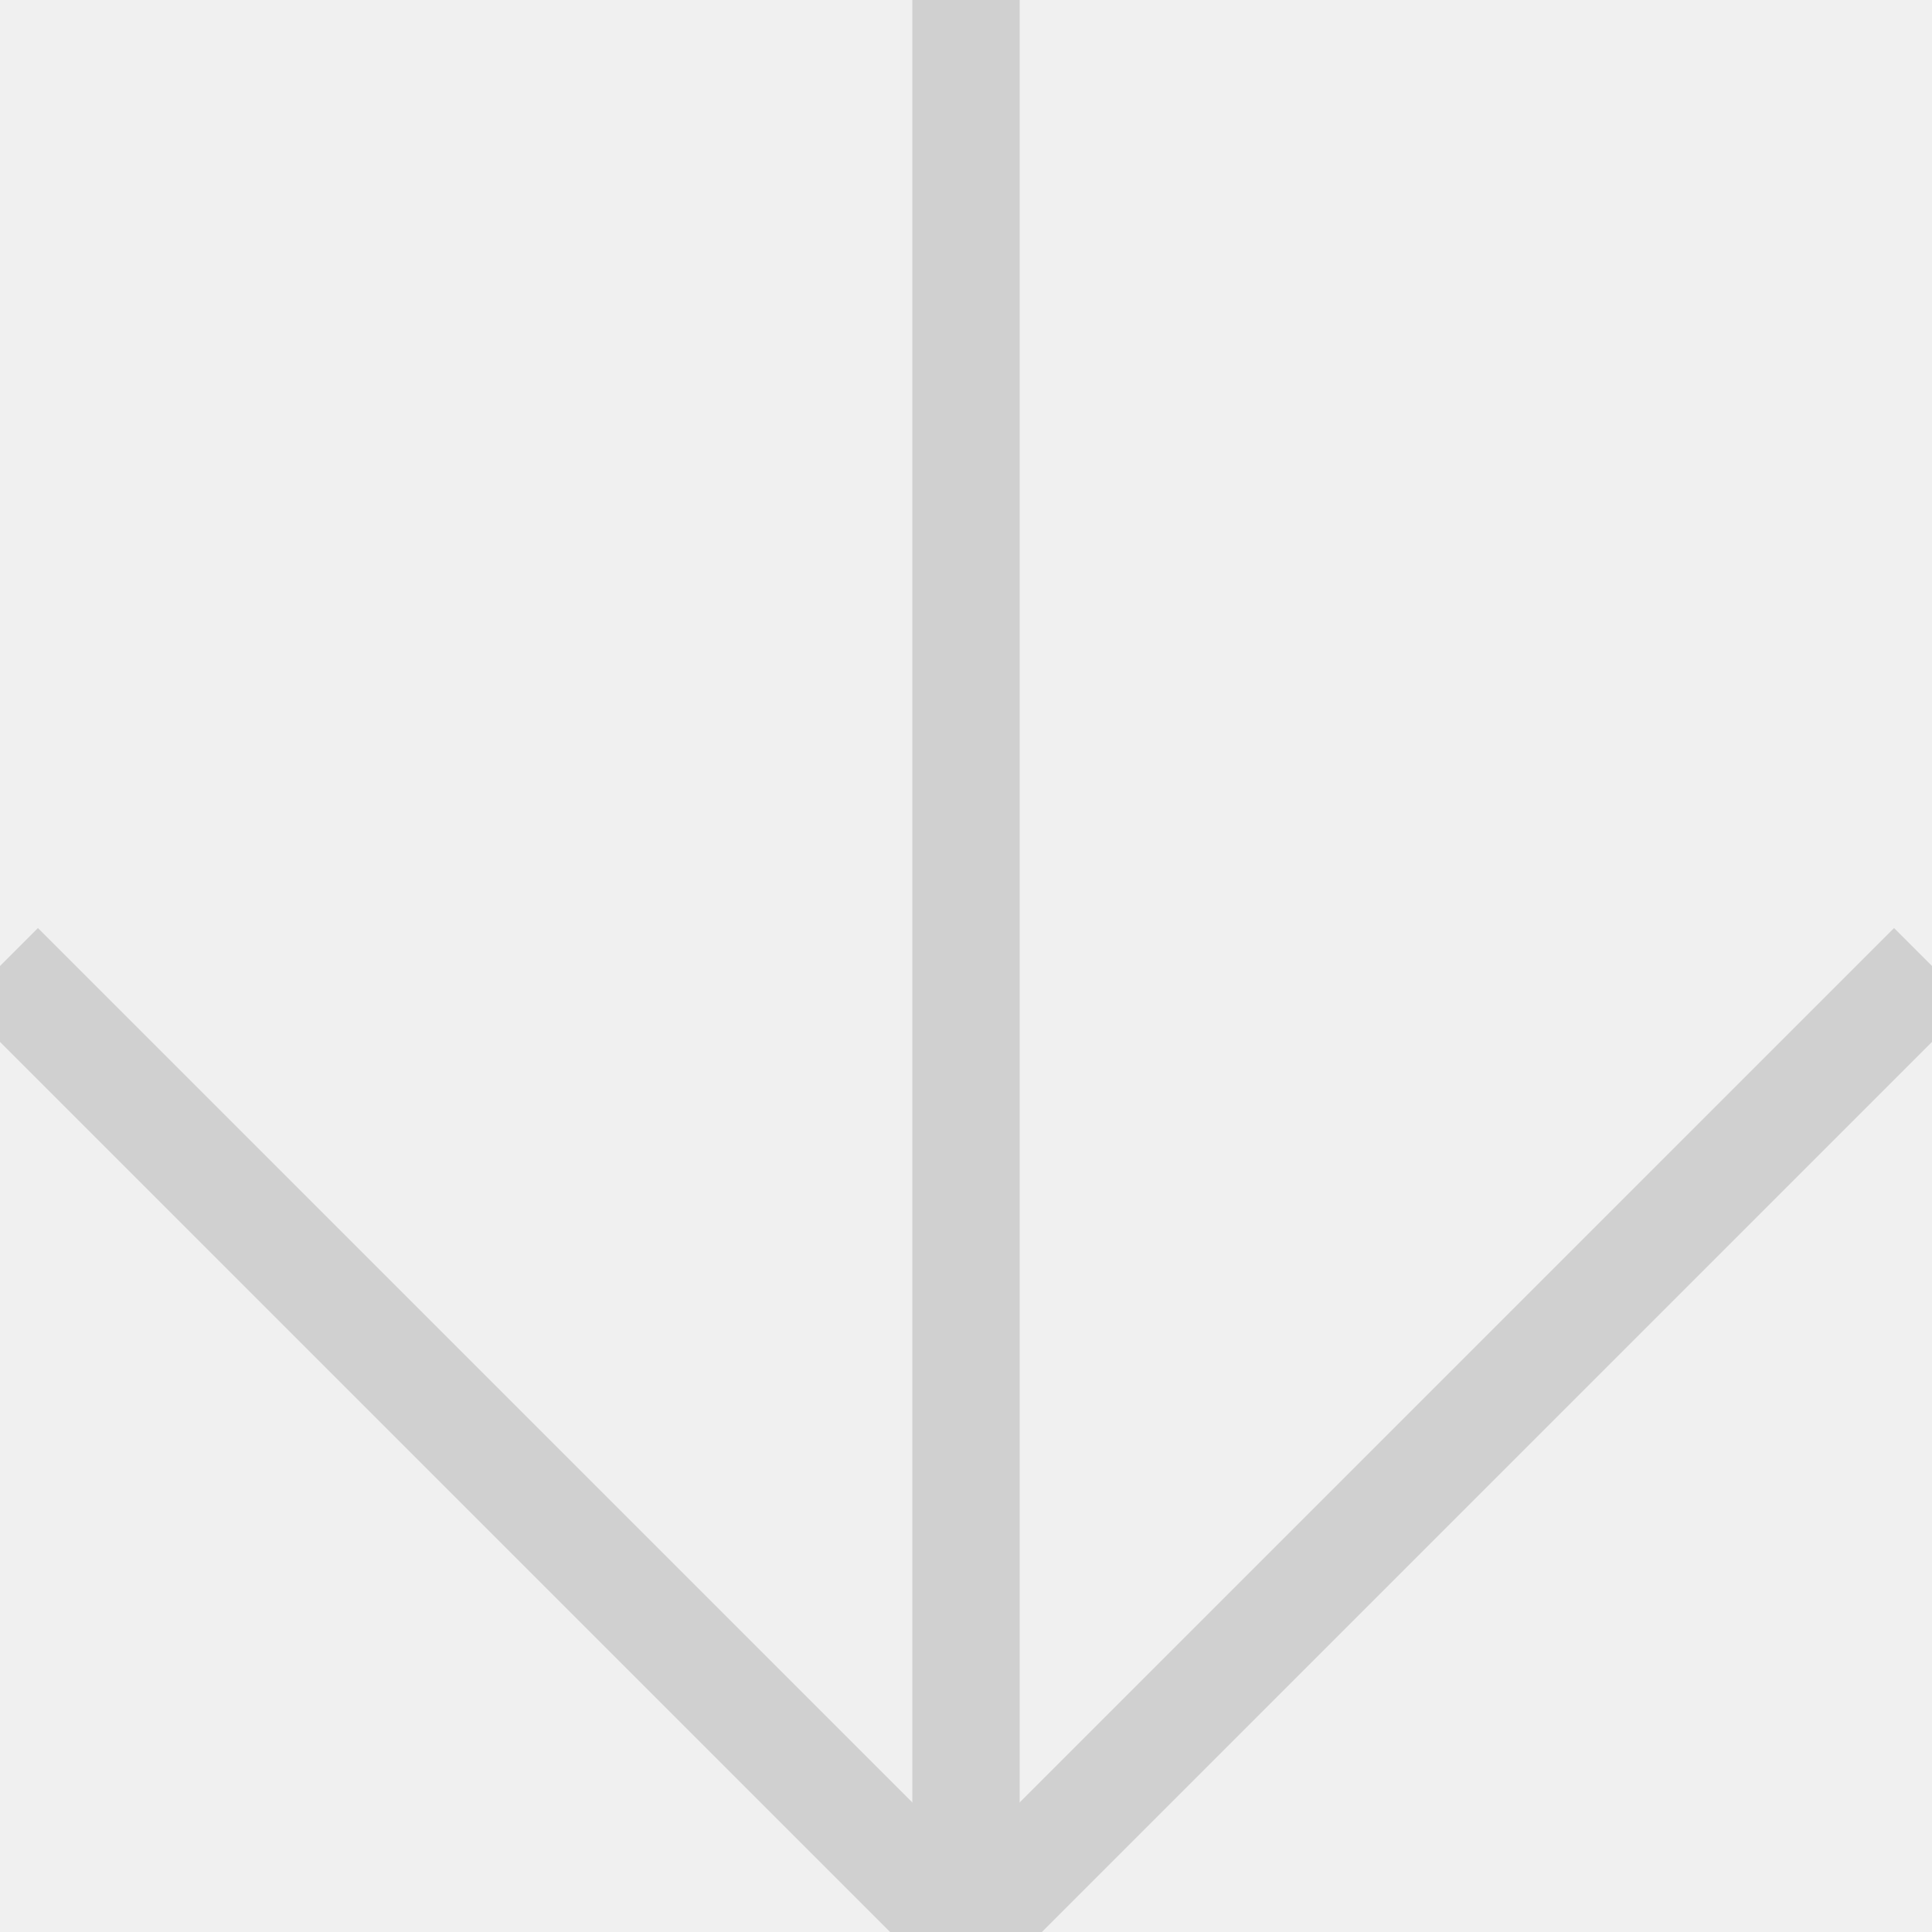
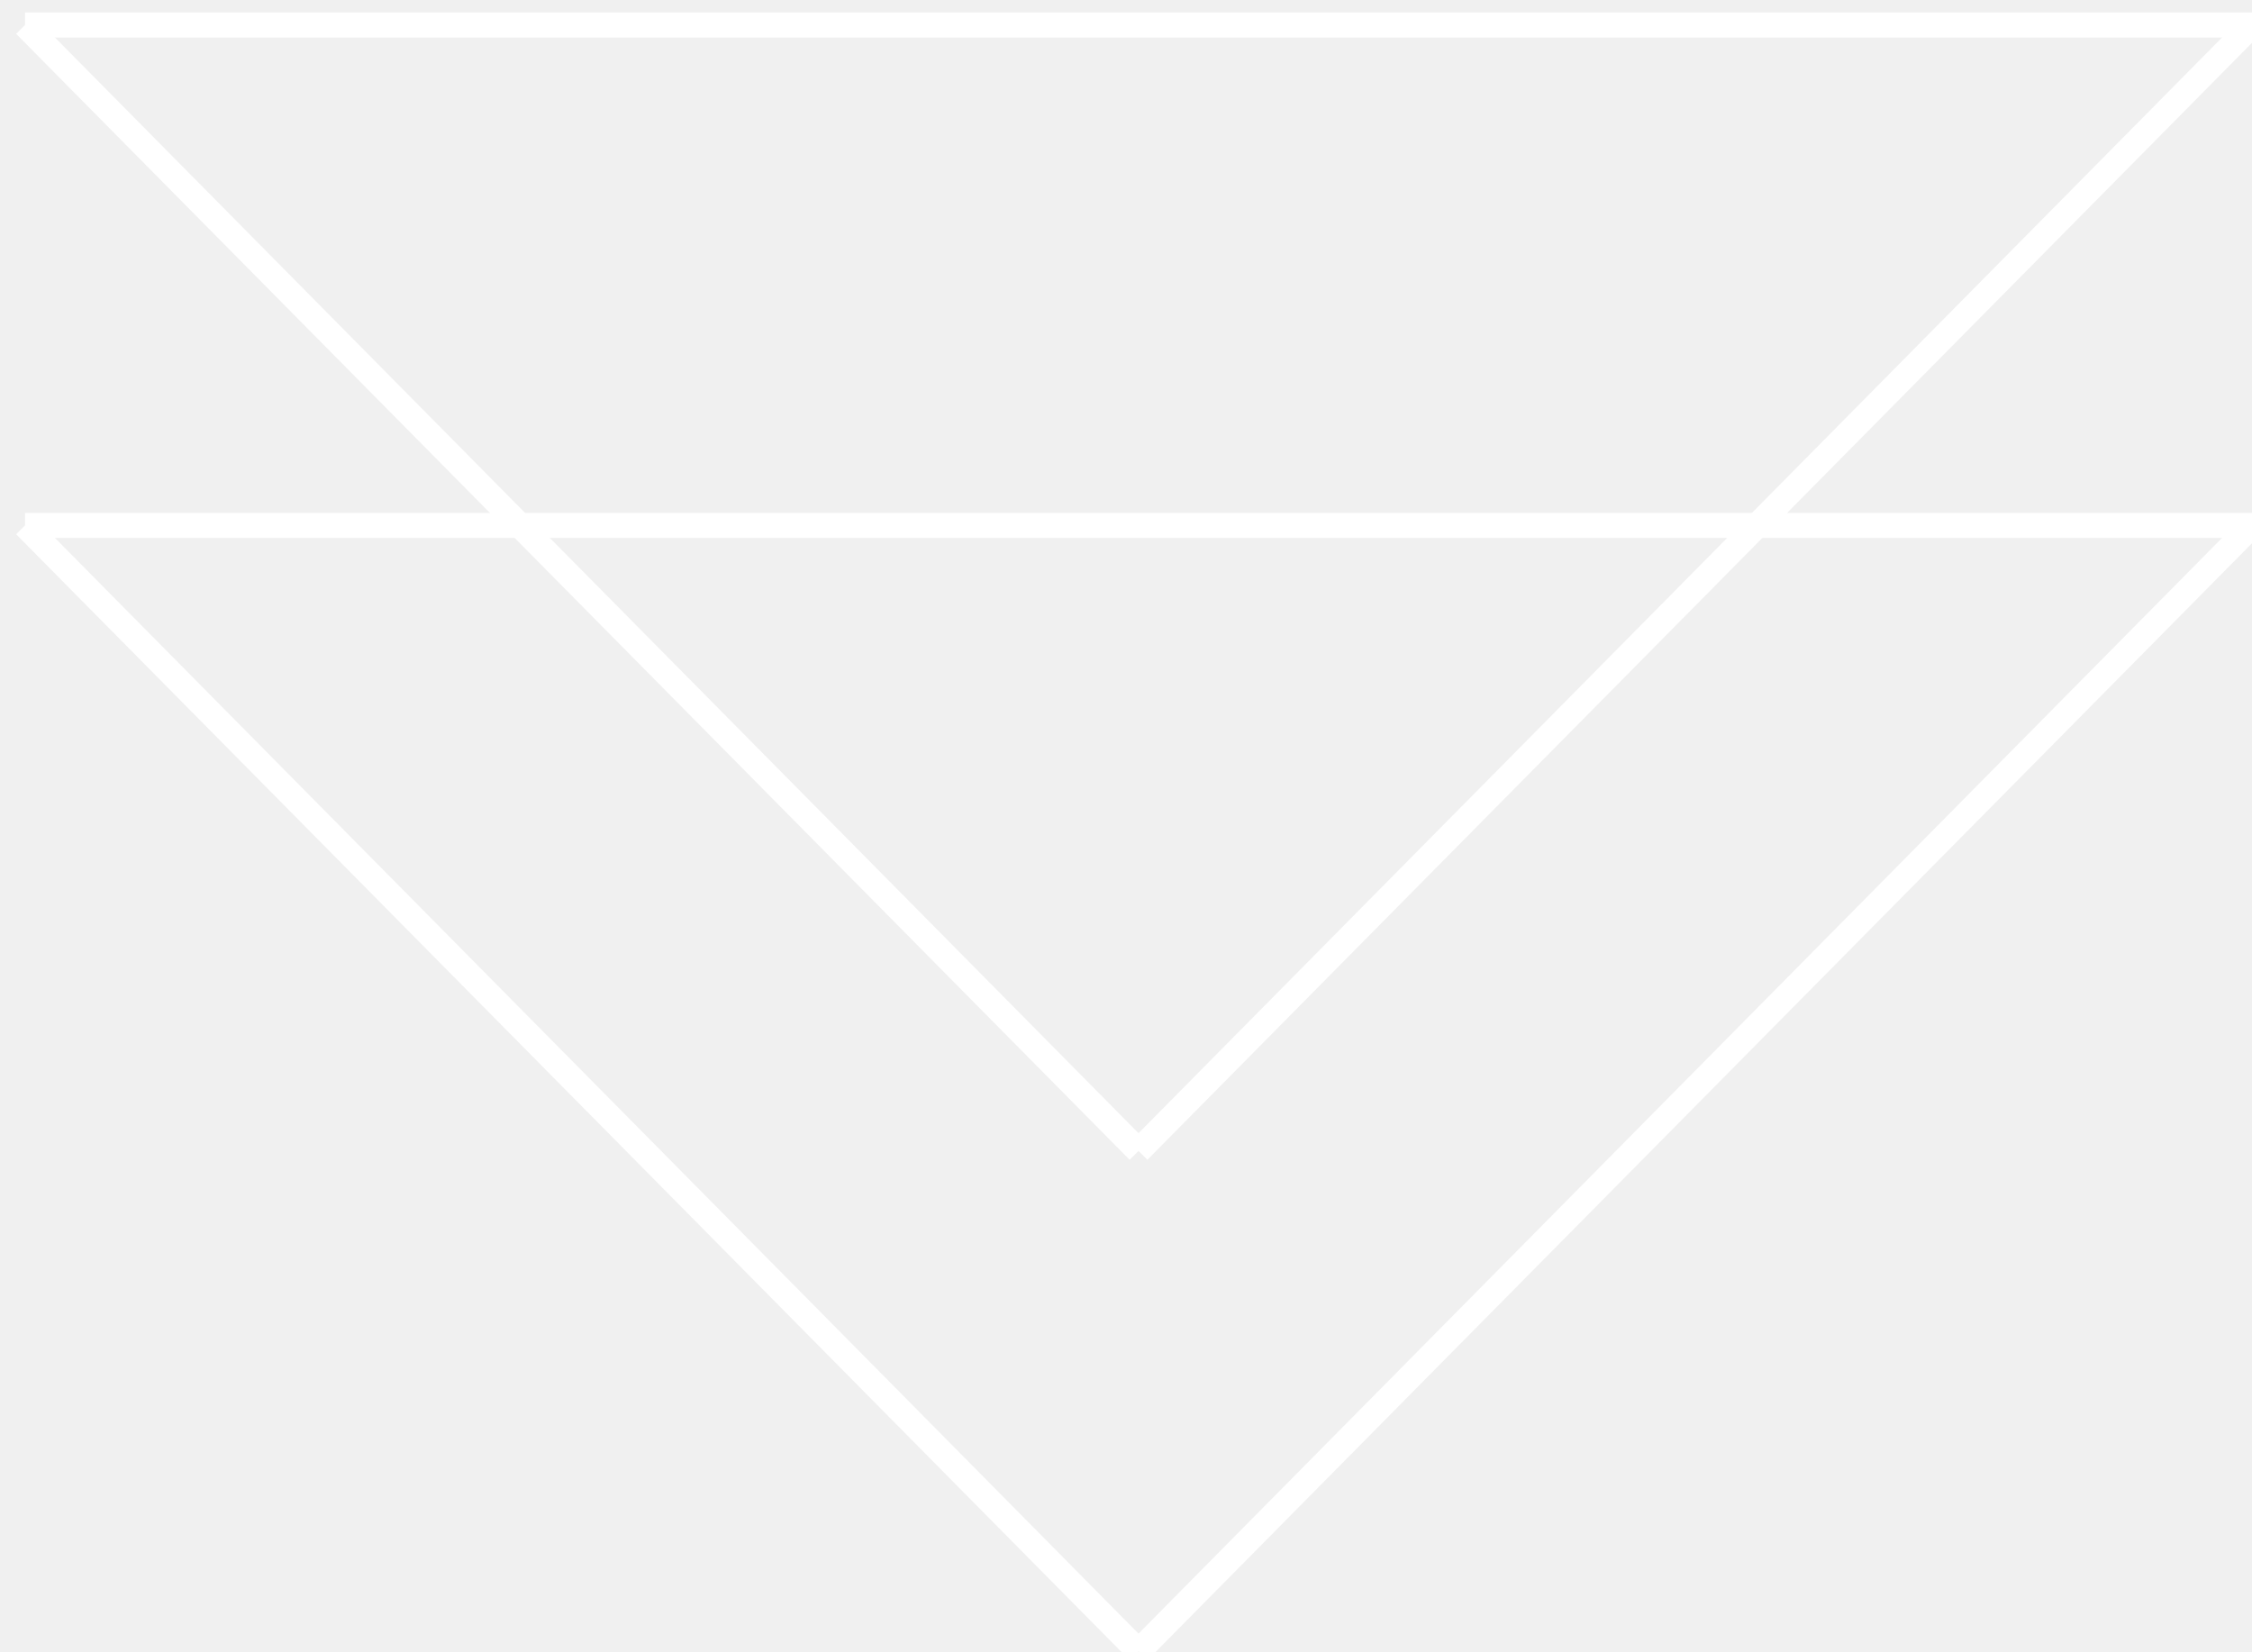
- <svg xmlns="http://www.w3.org/2000/svg" width="36px" height="36px" viewBox="0 0 36 36" zoomAndPan="disable" preserveAspectRatio="none">
-   <style type="text/css"> line { stroke: #d0d0d0; stroke-width: 2px; } </style>
-   <line x1="0" y1="18" x2="18" y2="36" />
-   <line x1="36" y1="18" x2="18" y2="36" />
-   <line x1="18" y1="36" x2="18" y2="0" />
+ <svg xmlns="http://www.w3.org/2000/svg" width="90px" height="66px" viewBox="0 0 90 66" zoomAndPan="disable">
+   <line x1="1" y1="1" x2="90" y2="1" style="stroke:#fff;stroke-width:1" />
+   <line x1="1" y1="1" x2="45.5" y2="46" style="stroke:#fff;stroke-width:1" />
+   <line x1="90" y1="1" x2="45.5" y2="46" style="stroke:#fff;stroke-width:1" />
+   <line x1="1" y1="21" x2="90" y2="21" style="stroke:#fff;stroke-width:1" />
+   <line x1="1" y1="21" x2="45.5" y2="66" style="stroke:#fff;stroke-width:1" />
+   <line x1="90" y1="21" x2="45.5" y2="66" style="stroke:#fff;stroke-width:1" />
</svg>
